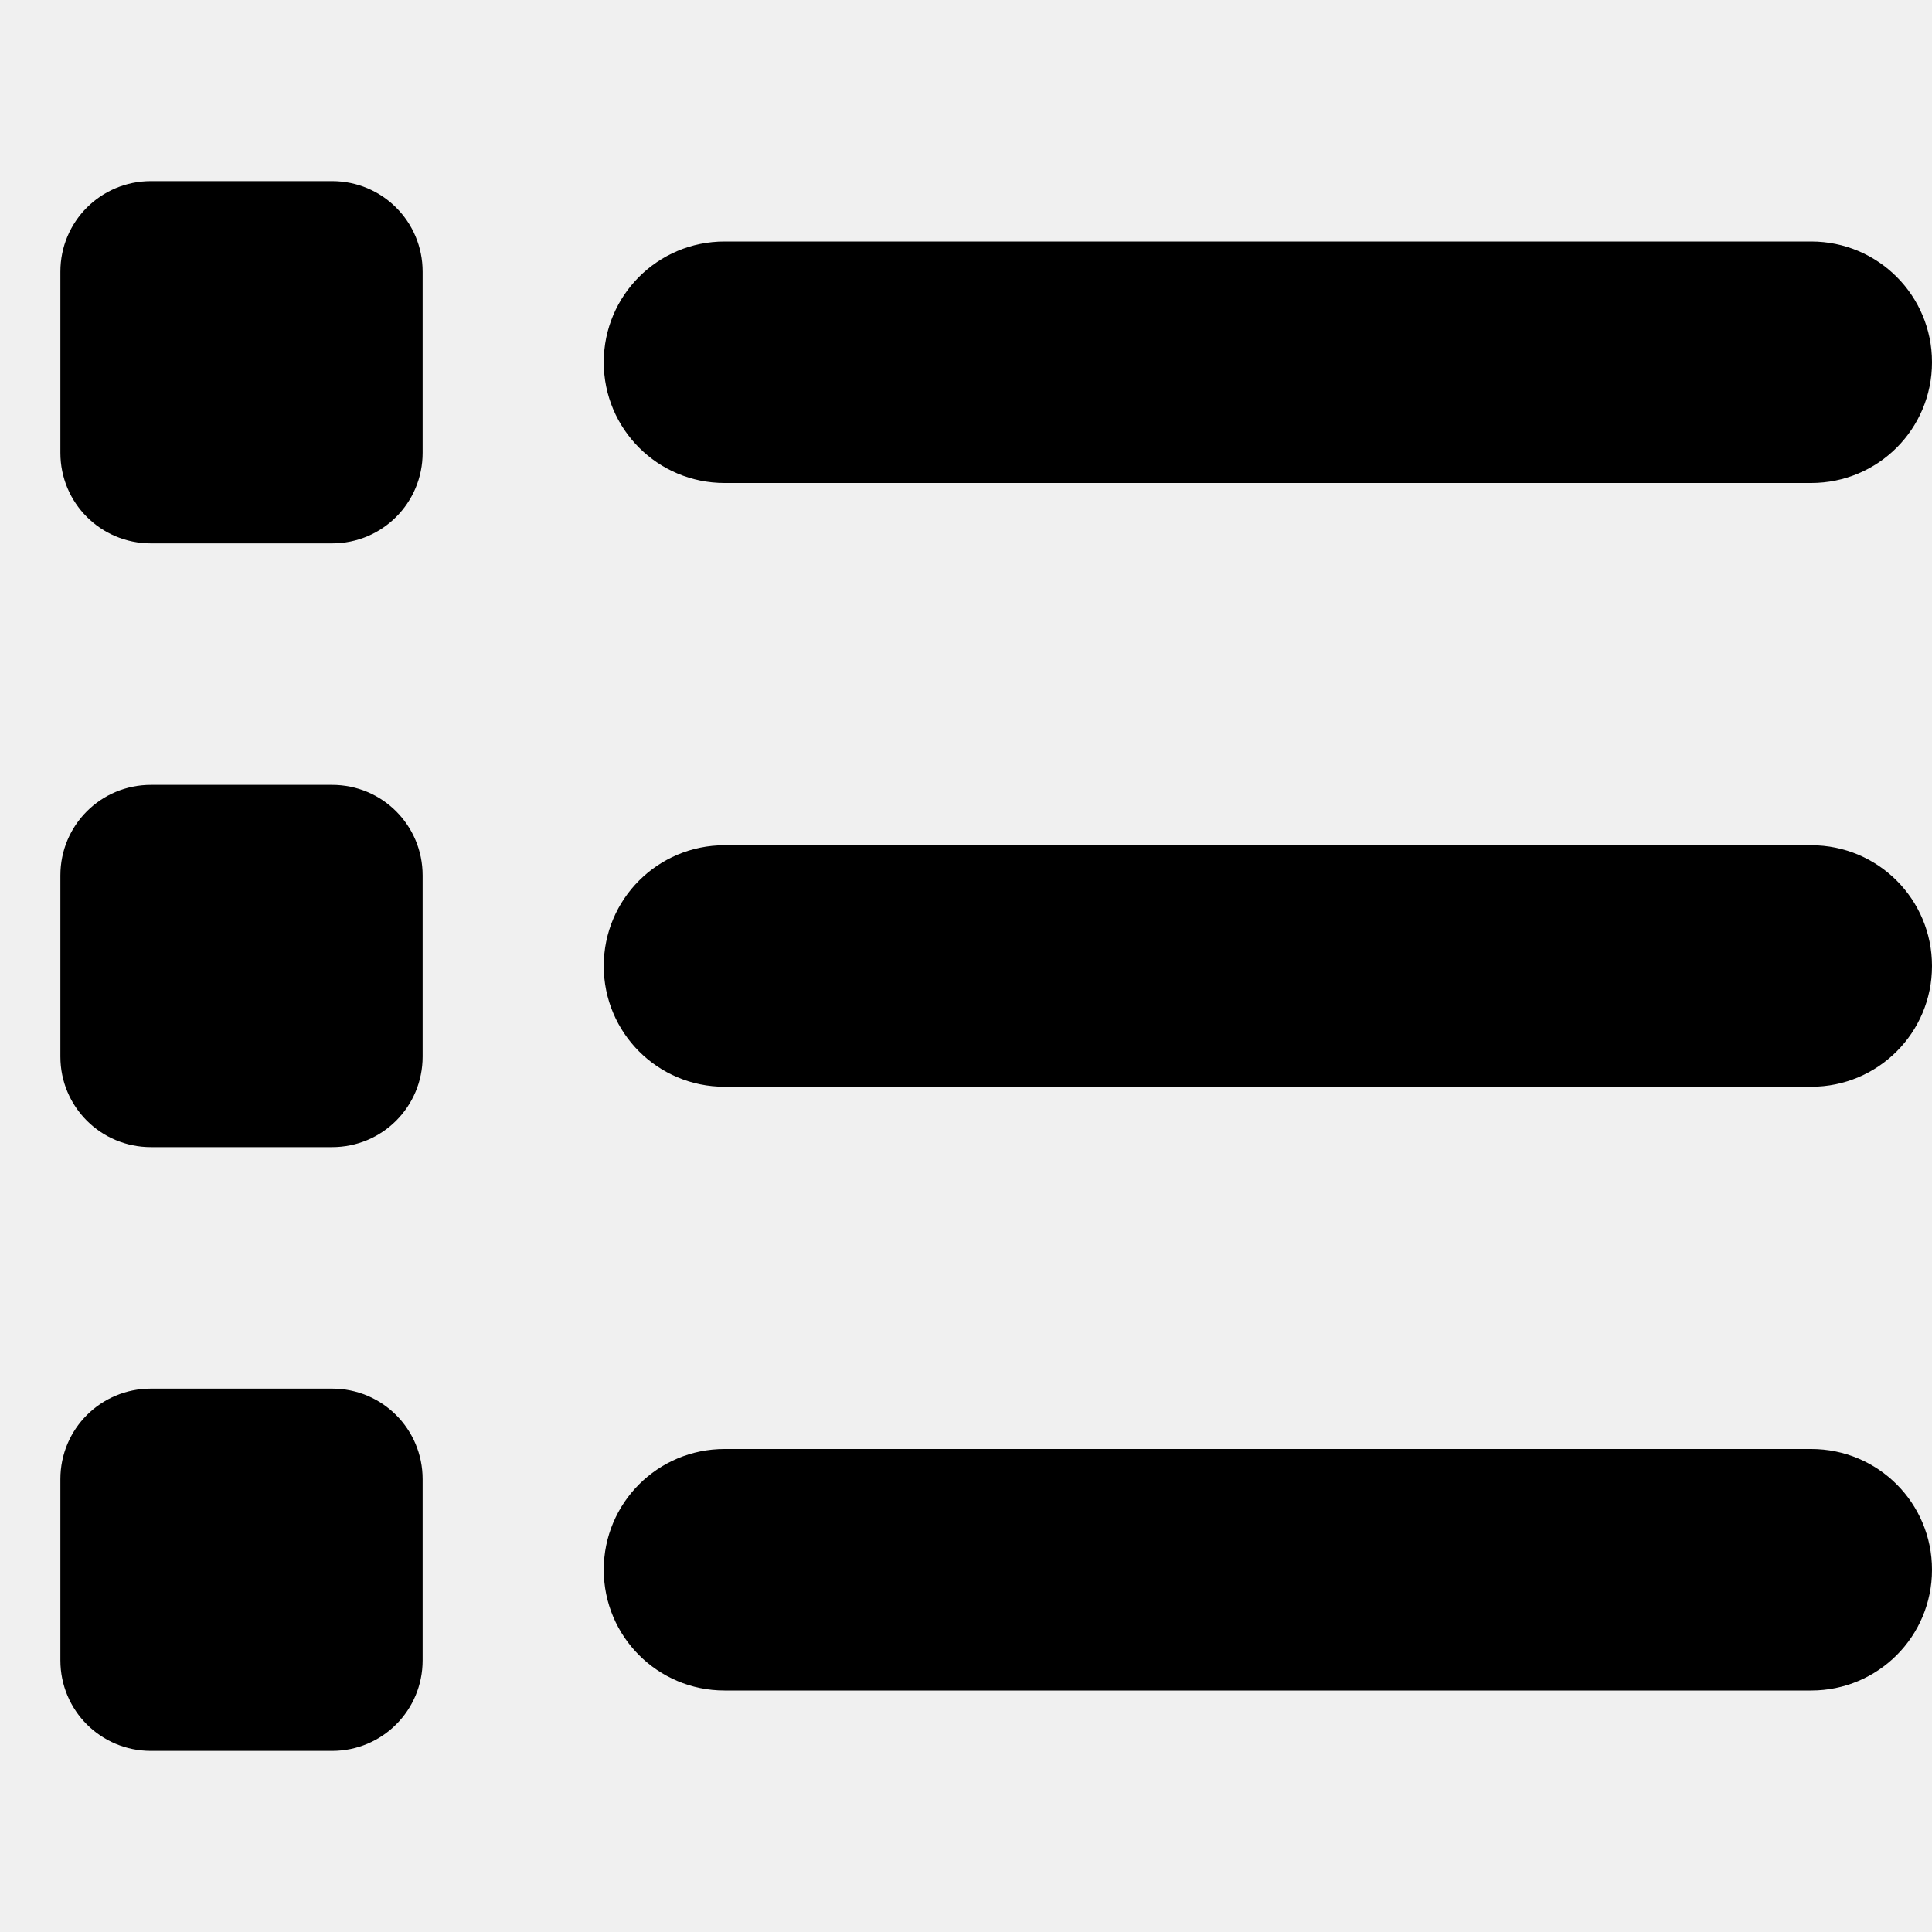
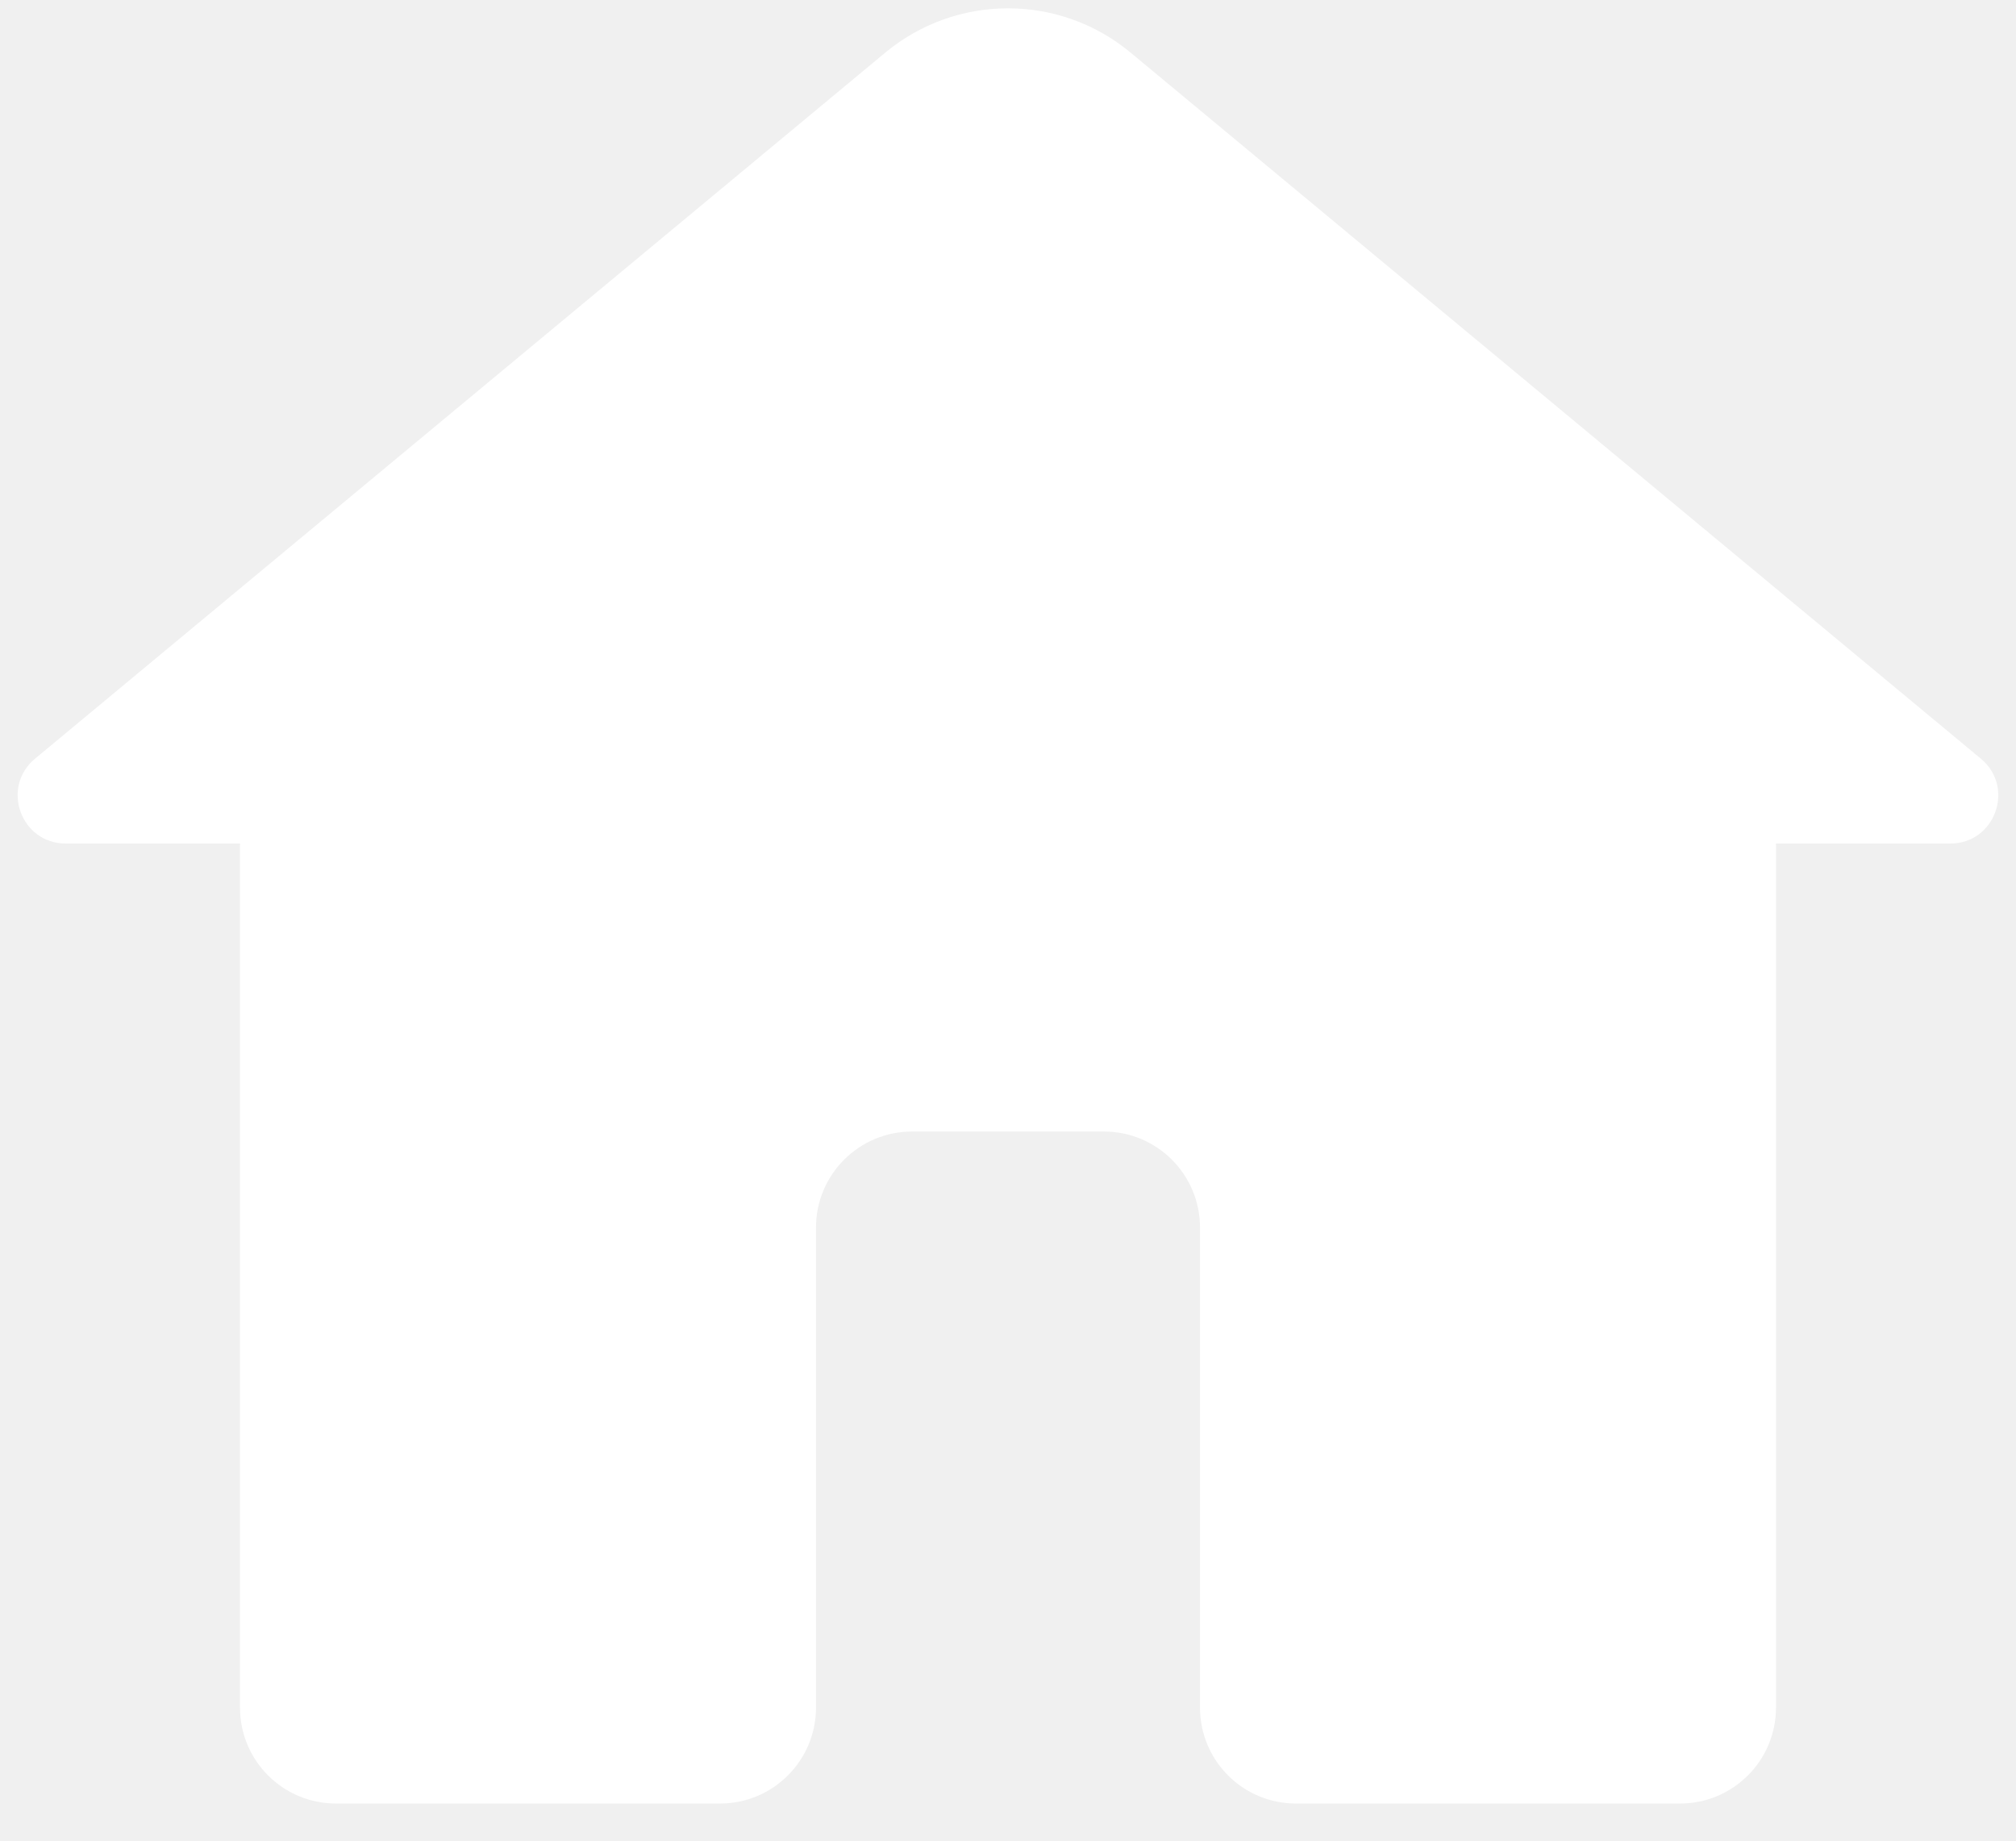
- <svg xmlns="http://www.w3.org/2000/svg" viewBox="0 0 512 512">
-   <path d="M40 48C26.7 48 16 58.7 16 72l0 48c0 13.3 10.7 24 24 24l48 0c13.3 0 24-10.7 24-24l0-48c0-13.3-10.7-24-24-24L40 48zM192 64c-17.7 0-32 14.3-32 32s14.3 32 32 32l288 0c17.7 0 32-14.3 32-32s-14.3-32-32-32L192 64zm0 160c-17.7 0-32 14.3-32 32s14.3 32 32 32l288 0c17.7 0 32-14.3 32-32s-14.3-32-32-32l-288 0zm0 160c-17.7 0-32 14.3-32 32s14.3 32 32 32l288 0c17.7 0 32-14.3 32-32s-14.3-32-32-32l-288 0zM16 232l0 48c0 13.3 10.7 24 24 24l48 0c13.3 0 24-10.7 24-24l0-48c0-13.3-10.7-24-24-24l-48 0c-13.3 0-24 10.7-24 24zM40 368c-13.3 0-24 10.7-24 24l0 48c0 13.3 10.7 24 24 24l48 0c13.3 0 24-10.7 24-24l0-48c0-13.3-10.7-24-24-24l-48 0z" />
+ <svg xmlns="http://www.w3.org/2000/svg" width="23" height="21" viewBox="0 0 21 19" fill="none">
+   <path d="M0.685 8.7C0.217 8.7 0.005 8.115 0.365 7.816L9.222 0.461C9.963 -0.154 11.037 -0.154 11.777 0.461L20.634 7.816C20.994 8.115 20.783 8.7 20.315 8.7H18.5V17.7C18.5 18.253 18.052 18.7 17.5 18.7H13.5C12.947 18.7 12.5 18.253 12.5 17.7V12.7C12.5 12.148 12.052 11.7 11.5 11.7H9.5C8.948 11.7 8.5 12.148 8.5 12.7V17.7C8.5 18.253 8.052 18.7 7.5 18.7H3.5C2.947 18.7 2.5 18.253 2.5 17.7V8.7H0.685Z" fill="white" />
</svg>
